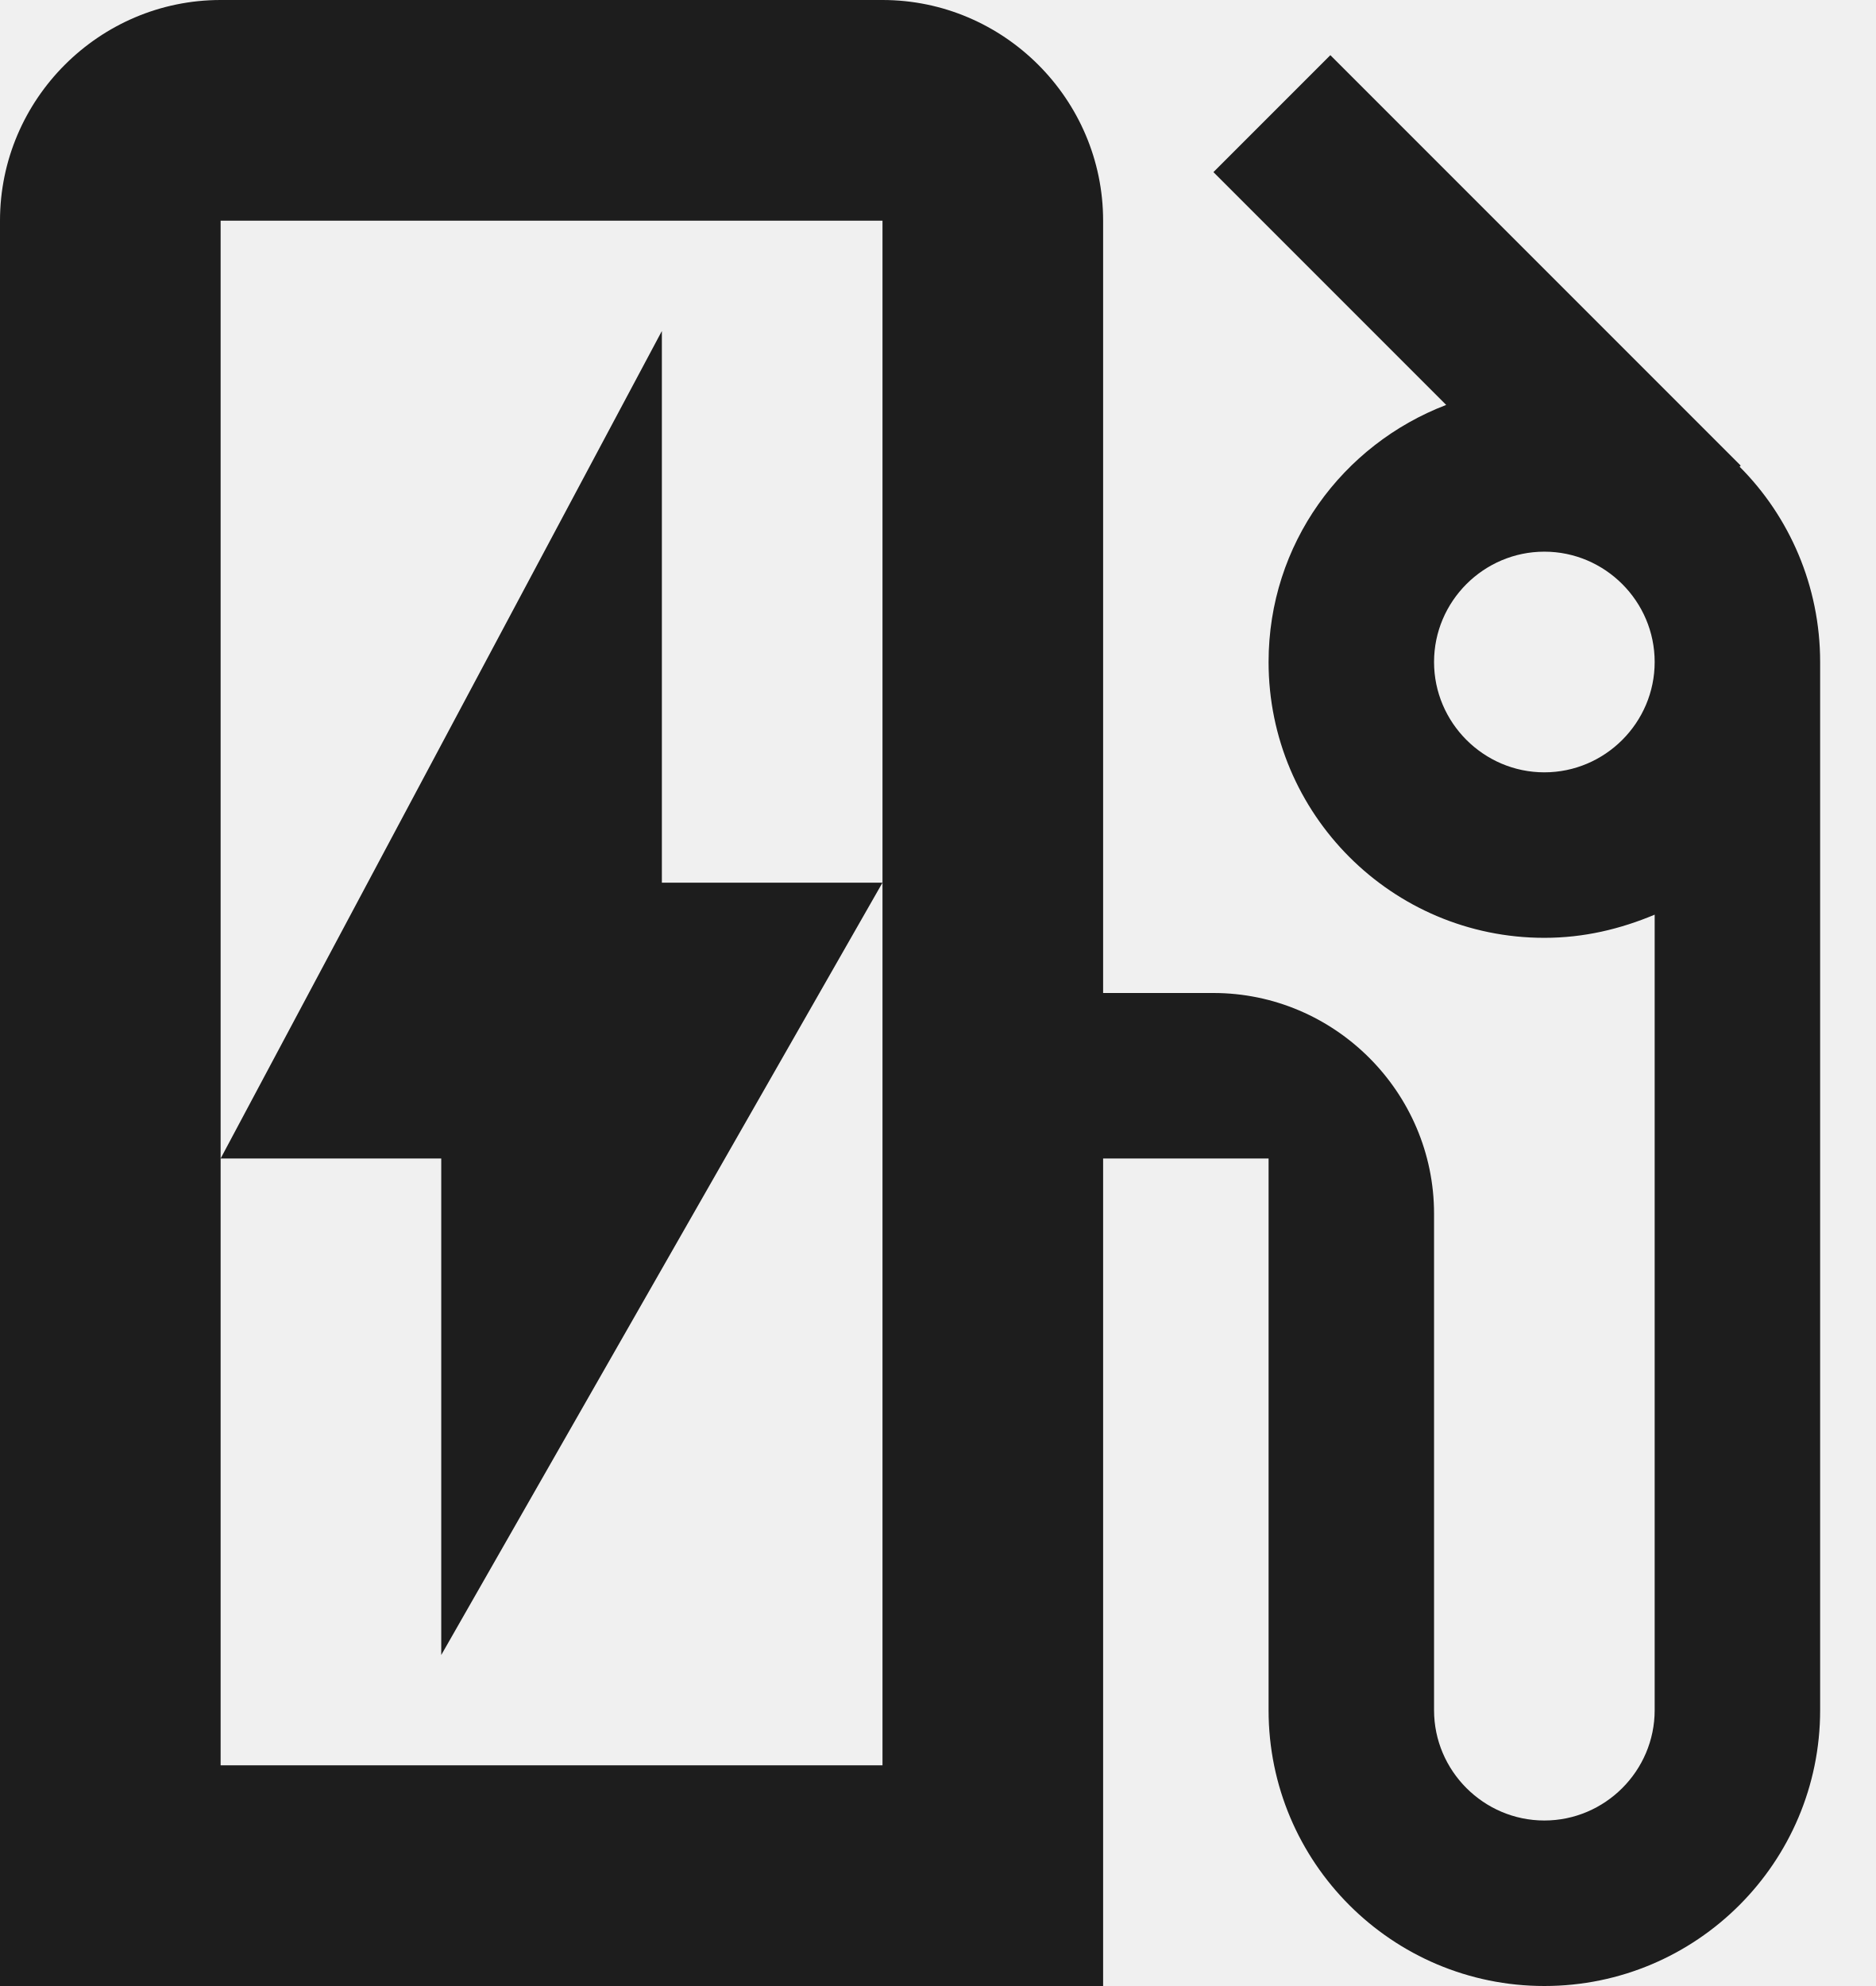
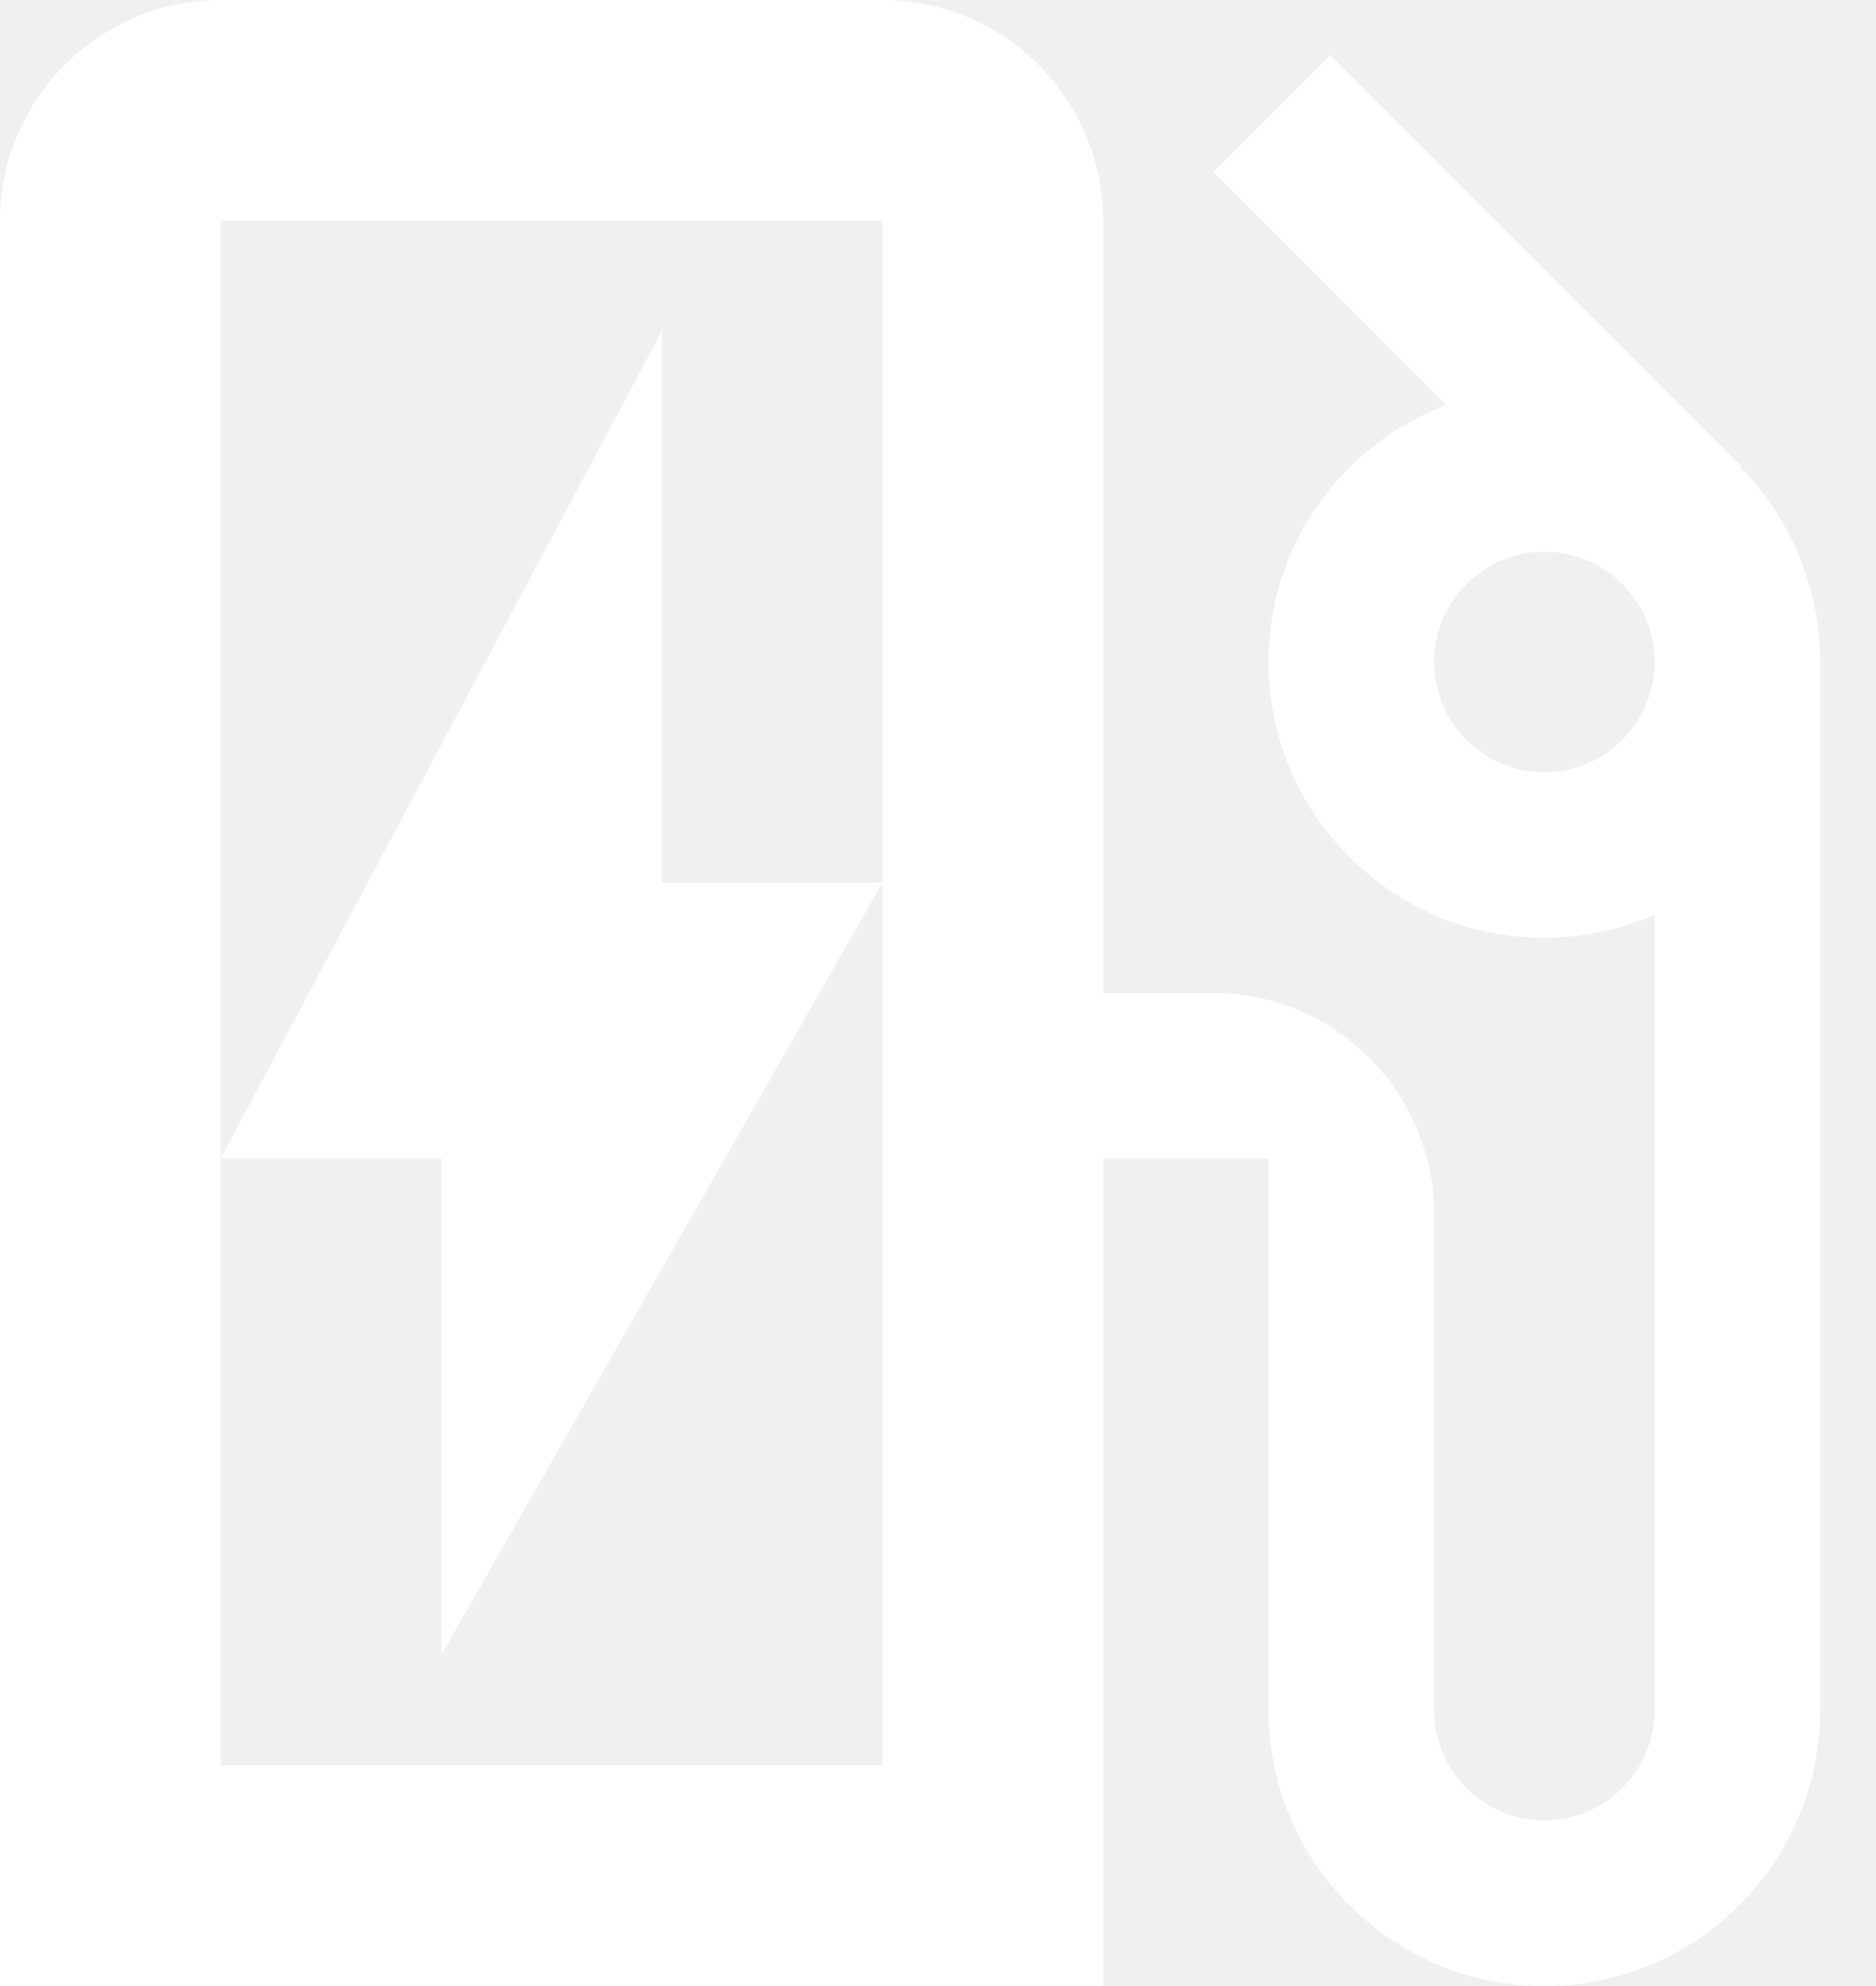
<svg xmlns="http://www.w3.org/2000/svg" width="17px" height="18px" viewBox="0 0 17 18" version="1.1">
  <g id="Icons" stroke="none" stroke-width="1" fill="none" fill-rule="evenodd">
    <g id="Outlined" transform="translate(-342, -3125)">
      <g id="Maps" transform="translate(100, 3068)">
        <g id="Outlined-/-Maps-/-ev_station" transform="translate(238, 54)">
          <g>
            <polygon id="Path" points="0 0 24 0 24 24 0 24" />
-             <path d="M19.77,7.23 L19.78,7.22 L16.06,3.5 L15,4.56 L17.11,6.67 C16.17,7.03 15.5,7.93 15.5,9 C15.5,10.38 16.62,11.5 18,11.5 C18.36,11.5 18.69,11.42 19,11.29 L19,18.5 C19,19.05 18.55,19.5 18,19.5 C17.45,19.5 17,19.05 17,18.5 L17,14 C17,12.9 16.1,12 15,12 L14,12 L14,5 C14,3.9 13.1,3 12,3 L6,3 C4.9,3 4,3.9 4,5 L4,21 L14,21 L14,13.5 L15.5,13.5 L15.5,18.5 C15.5,19.88 16.62,21 18,21 C19.38,21 20.5,19.88 20.5,18.5 L20.5,9 C20.5,8.31 20.22,7.68 19.77,7.23 Z M12,11 L12,19 L6,19 L6,5 L12,5 L12,11 Z M18,10 C17.45,10 17,9.55 17,9 C17,8.45 17.45,8 18,8 C18.55,8 19,8.45 19,9 C19,9.55 18.55,10 18,10 Z M10,6 L6,13.5 L8,13.5 L8,18 L12,11 L10,11 L10,6 Z" id="🔹-Icon-Color" fill="#1D1D1D" />
+             <path d="M19.77,7.23 L19.78,7.22 L16.06,3.5 L15,4.56 L17.11,6.67 C16.17,7.03 15.5,7.93 15.5,9 C15.5,10.38 16.62,11.5 18,11.5 C18.36,11.5 18.69,11.42 19,11.29 L19,18.5 C19,19.05 18.55,19.5 18,19.5 C17.45,19.5 17,19.05 17,18.5 L17,14 C17,12.9 16.1,12 15,12 L14,12 L14,5 C14,3.9 13.1,3 12,3 L6,3 C4.9,3 4,3.9 4,5 L4,21 L14,21 L14,13.5 L15.5,13.5 L15.5,18.5 C15.5,19.88 16.62,21 18,21 C19.38,21 20.5,19.88 20.5,18.5 L20.5,9 C20.5,8.31 20.22,7.68 19.77,7.23 Z M12,11 L12,19 L6,19 L6,5 L12,5 L12,11 Z M18,10 C17.45,10 17,9.55 17,9 C17,8.45 17.45,8 18,8 C18.55,8 19,8.45 19,9 C19,9.55 18.55,10 18,10 Z M10,6 L6,13.5 L8,13.5 L8,18 L12,11 L10,11 L10,6 Z" id="🔹-Icon-Color" fill="#fff" />
          </g>
        </g>
      </g>
    </g>
  </g>
</svg>
